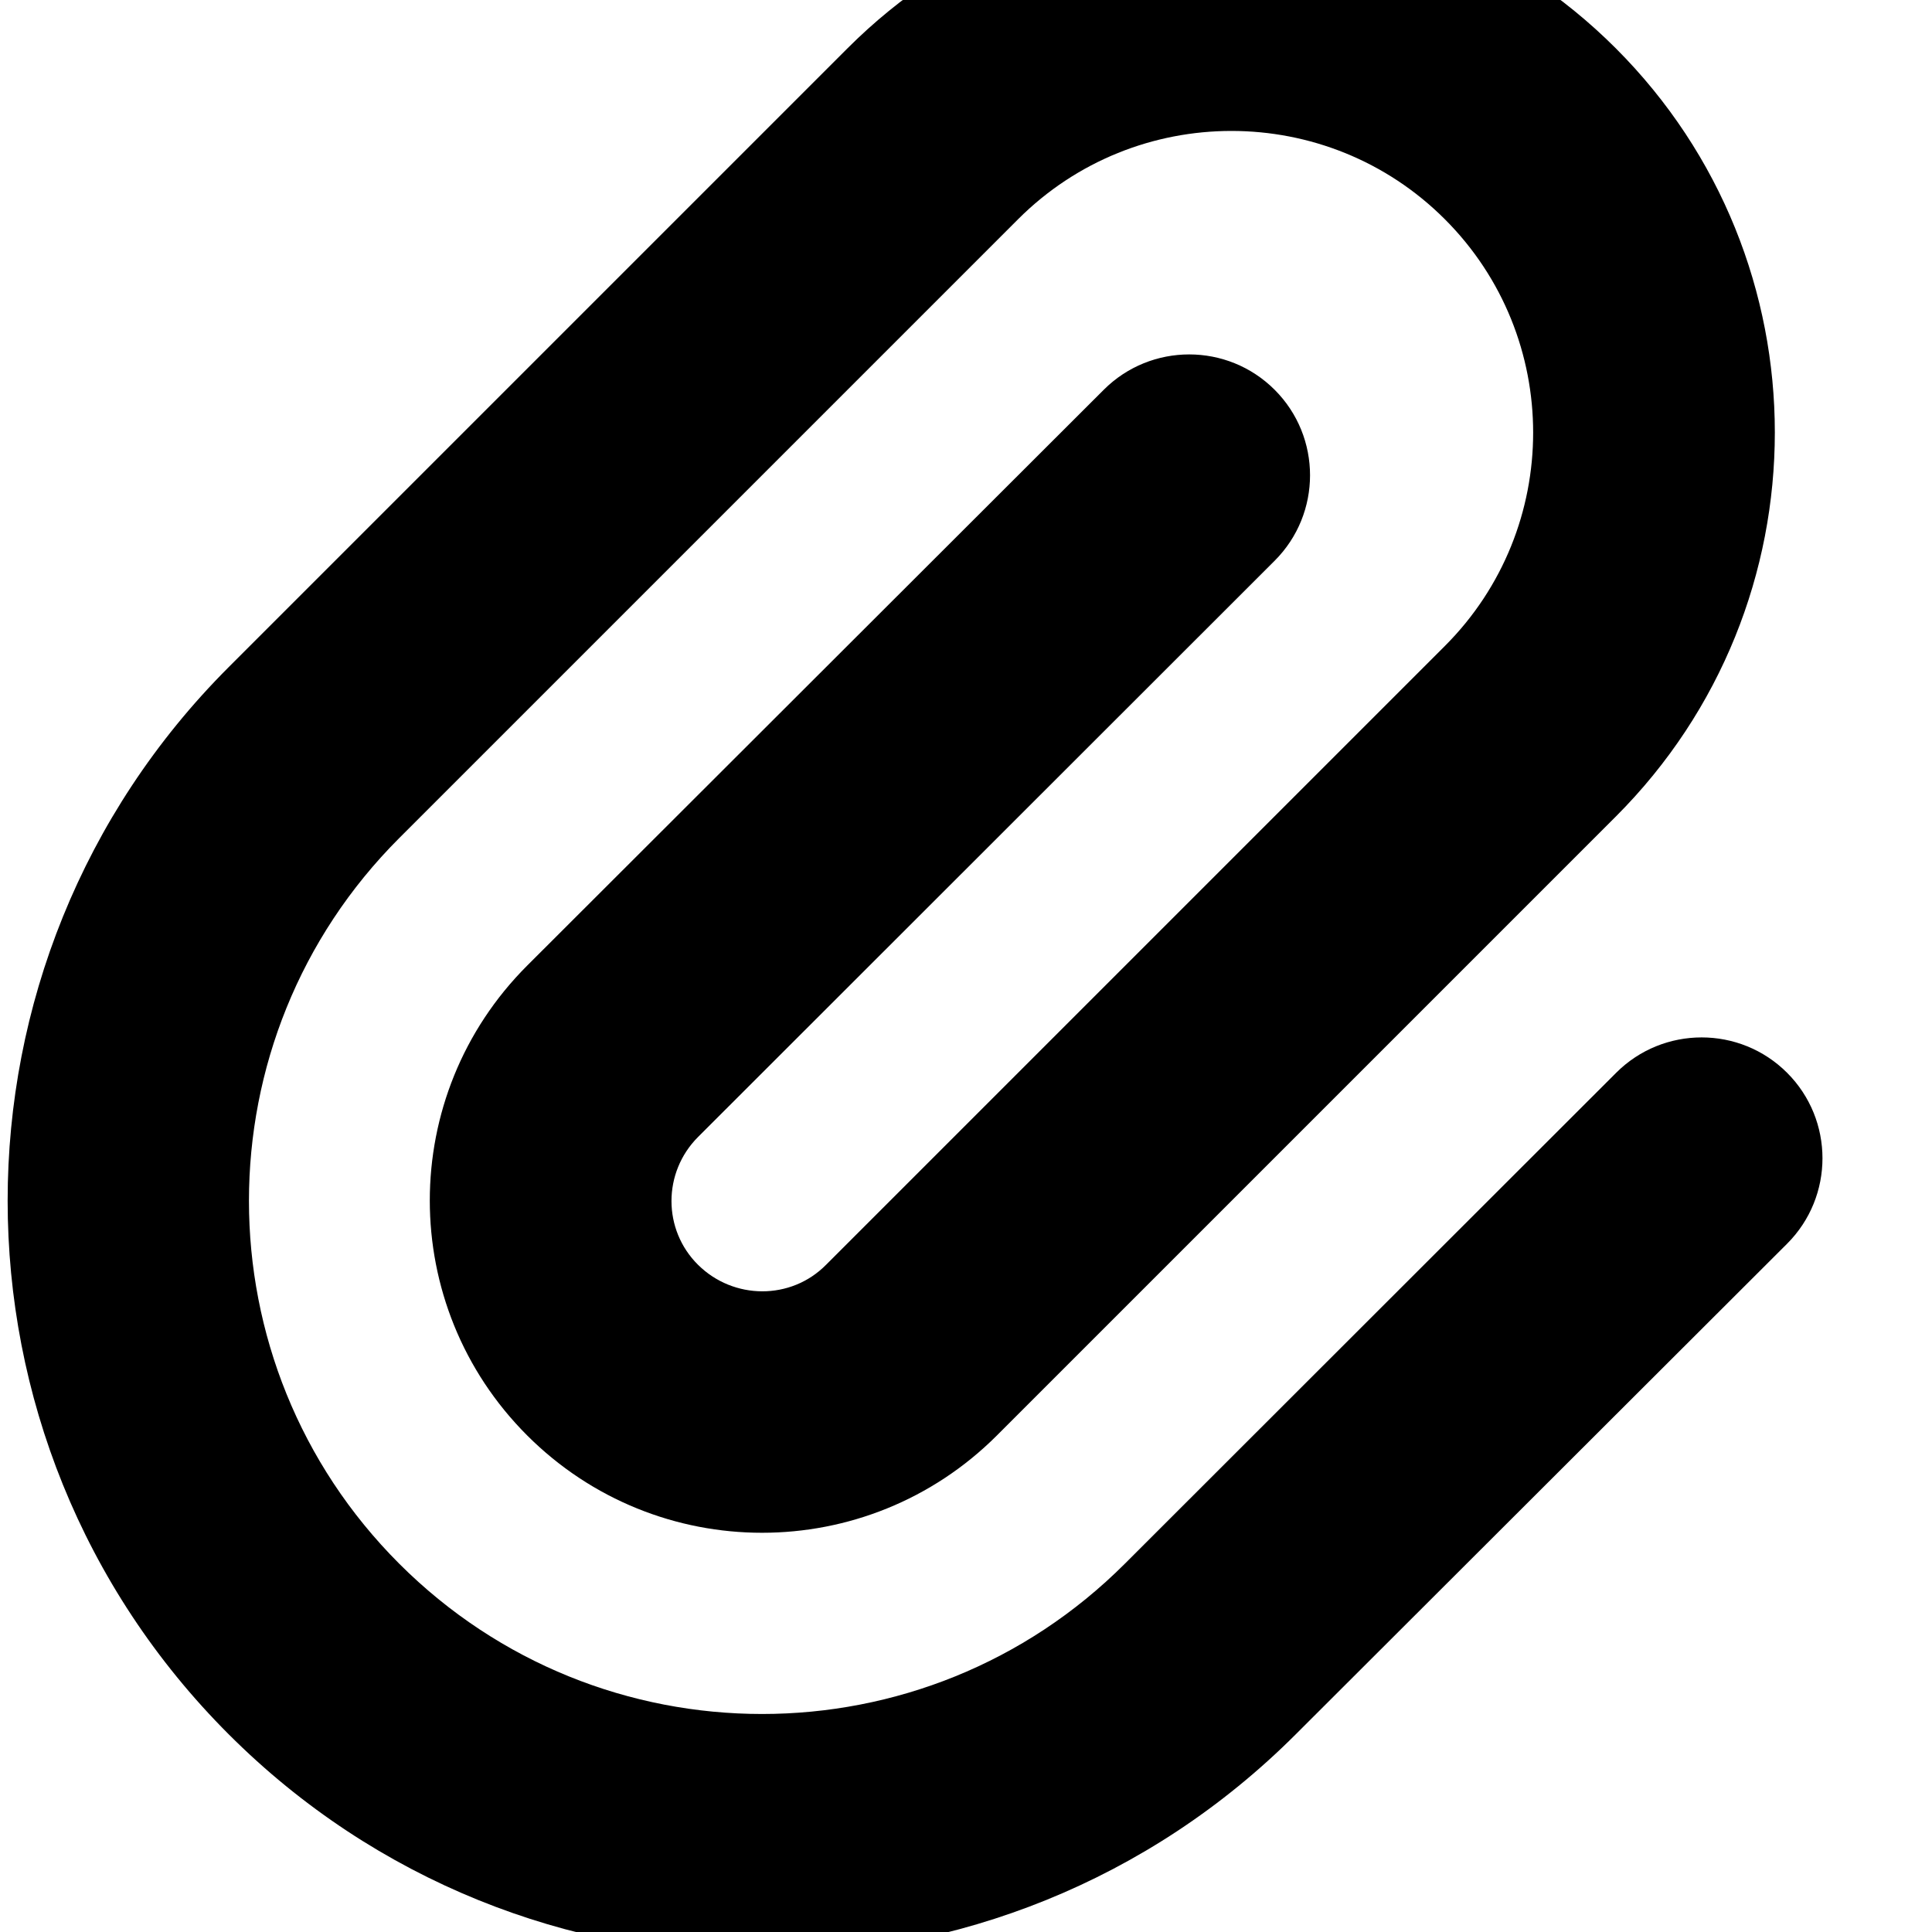
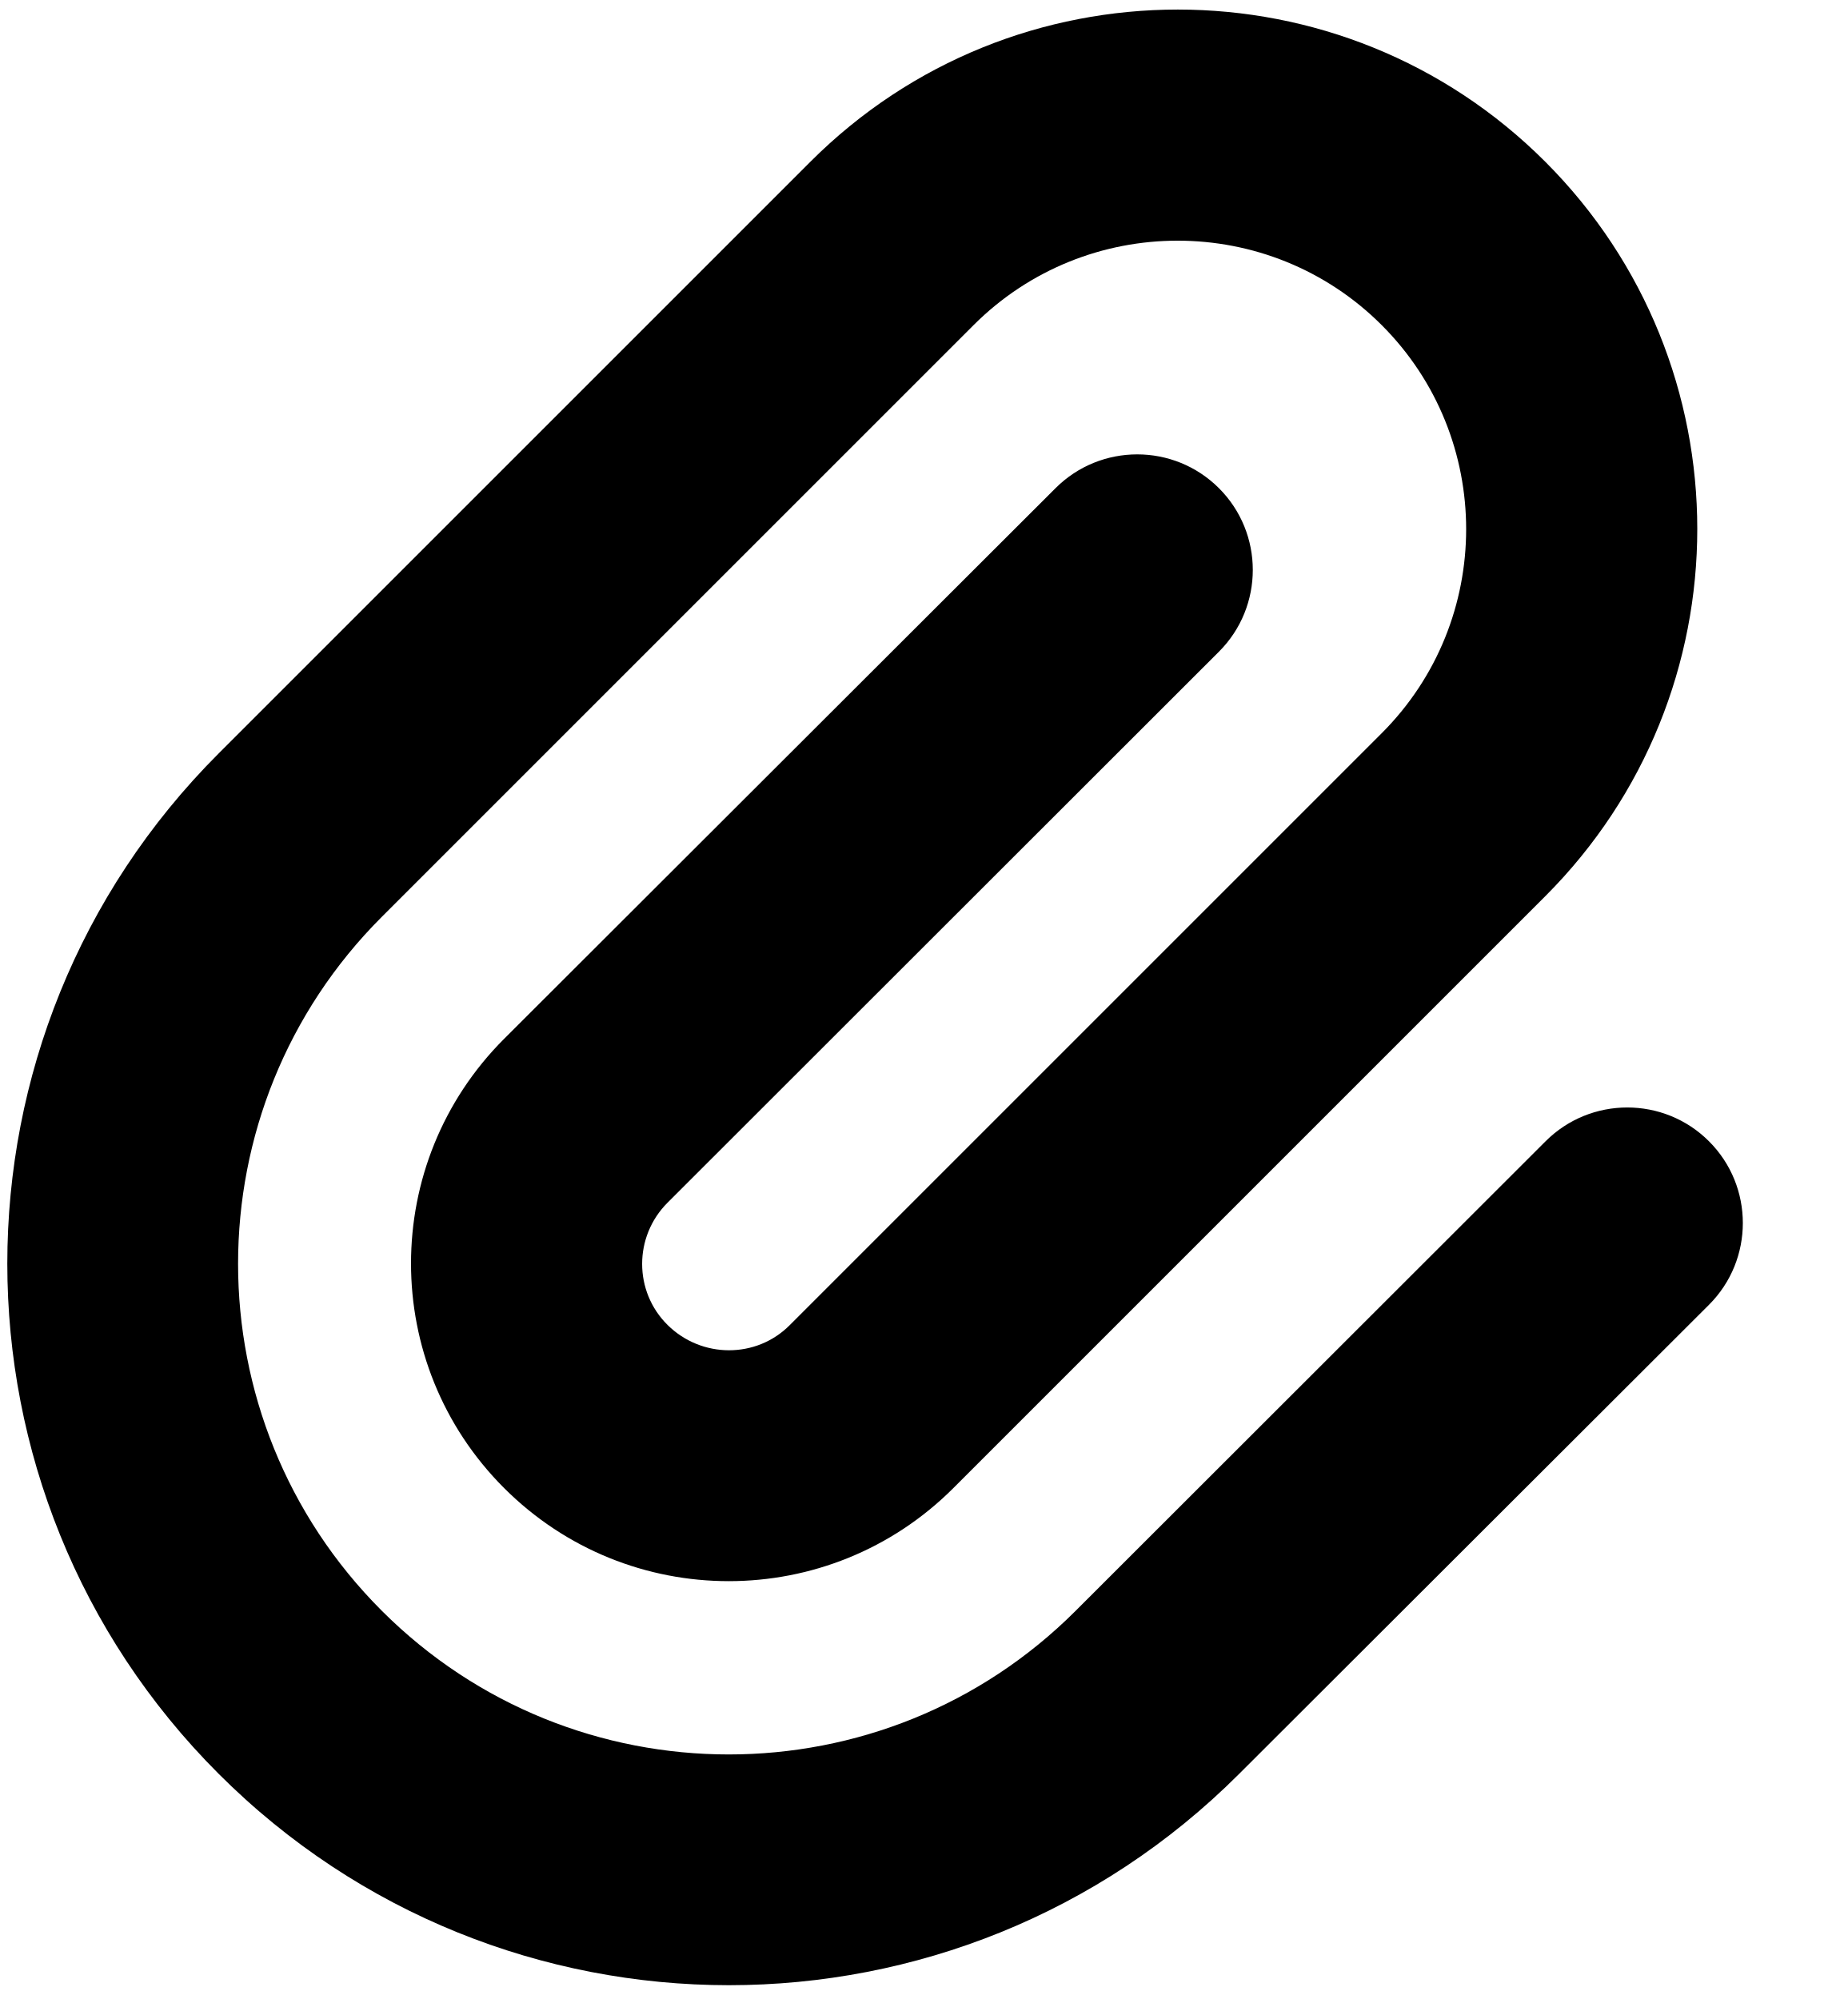
- <svg xmlns="http://www.w3.org/2000/svg" viewBox="0 0 512 512">
+ <svg xmlns="http://www.w3.org/2000/svg" viewBox="0 -32 512 554">
  <path fill="currentColor" d="M224.6 12.8c56.2-56.2 147.4-56.2 203.6 0s56.2 147.4 0 203.6l-164 164c-34.4 34.4-90.1 34.4-124.5 0s-34.4-90.1 0-124.5L292.5 103.3c12.5-12.5 32.8-12.5 45.3 0s12.5 32.8 0 45.3L185 301.3c-9.4 9.4-9.4 24.6 0 33.9s24.6 9.4 33.9 0l164-164c31.2-31.2 31.2-81.9 0-113.1s-81.9-31.2-113.1 0l-164 164c-53.1 53.1-53.1 139.2 0 192.3s139.2 53.1 192.3 0L428.3 284.3c12.5-12.5 32.8-12.5 45.3 0s12.5 32.8 0 45.3L343.4 459.6c-78.1 78.1-204.7 78.1-282.8 0s-78.1-204.7 0-282.8l164-164z" />
</svg>
